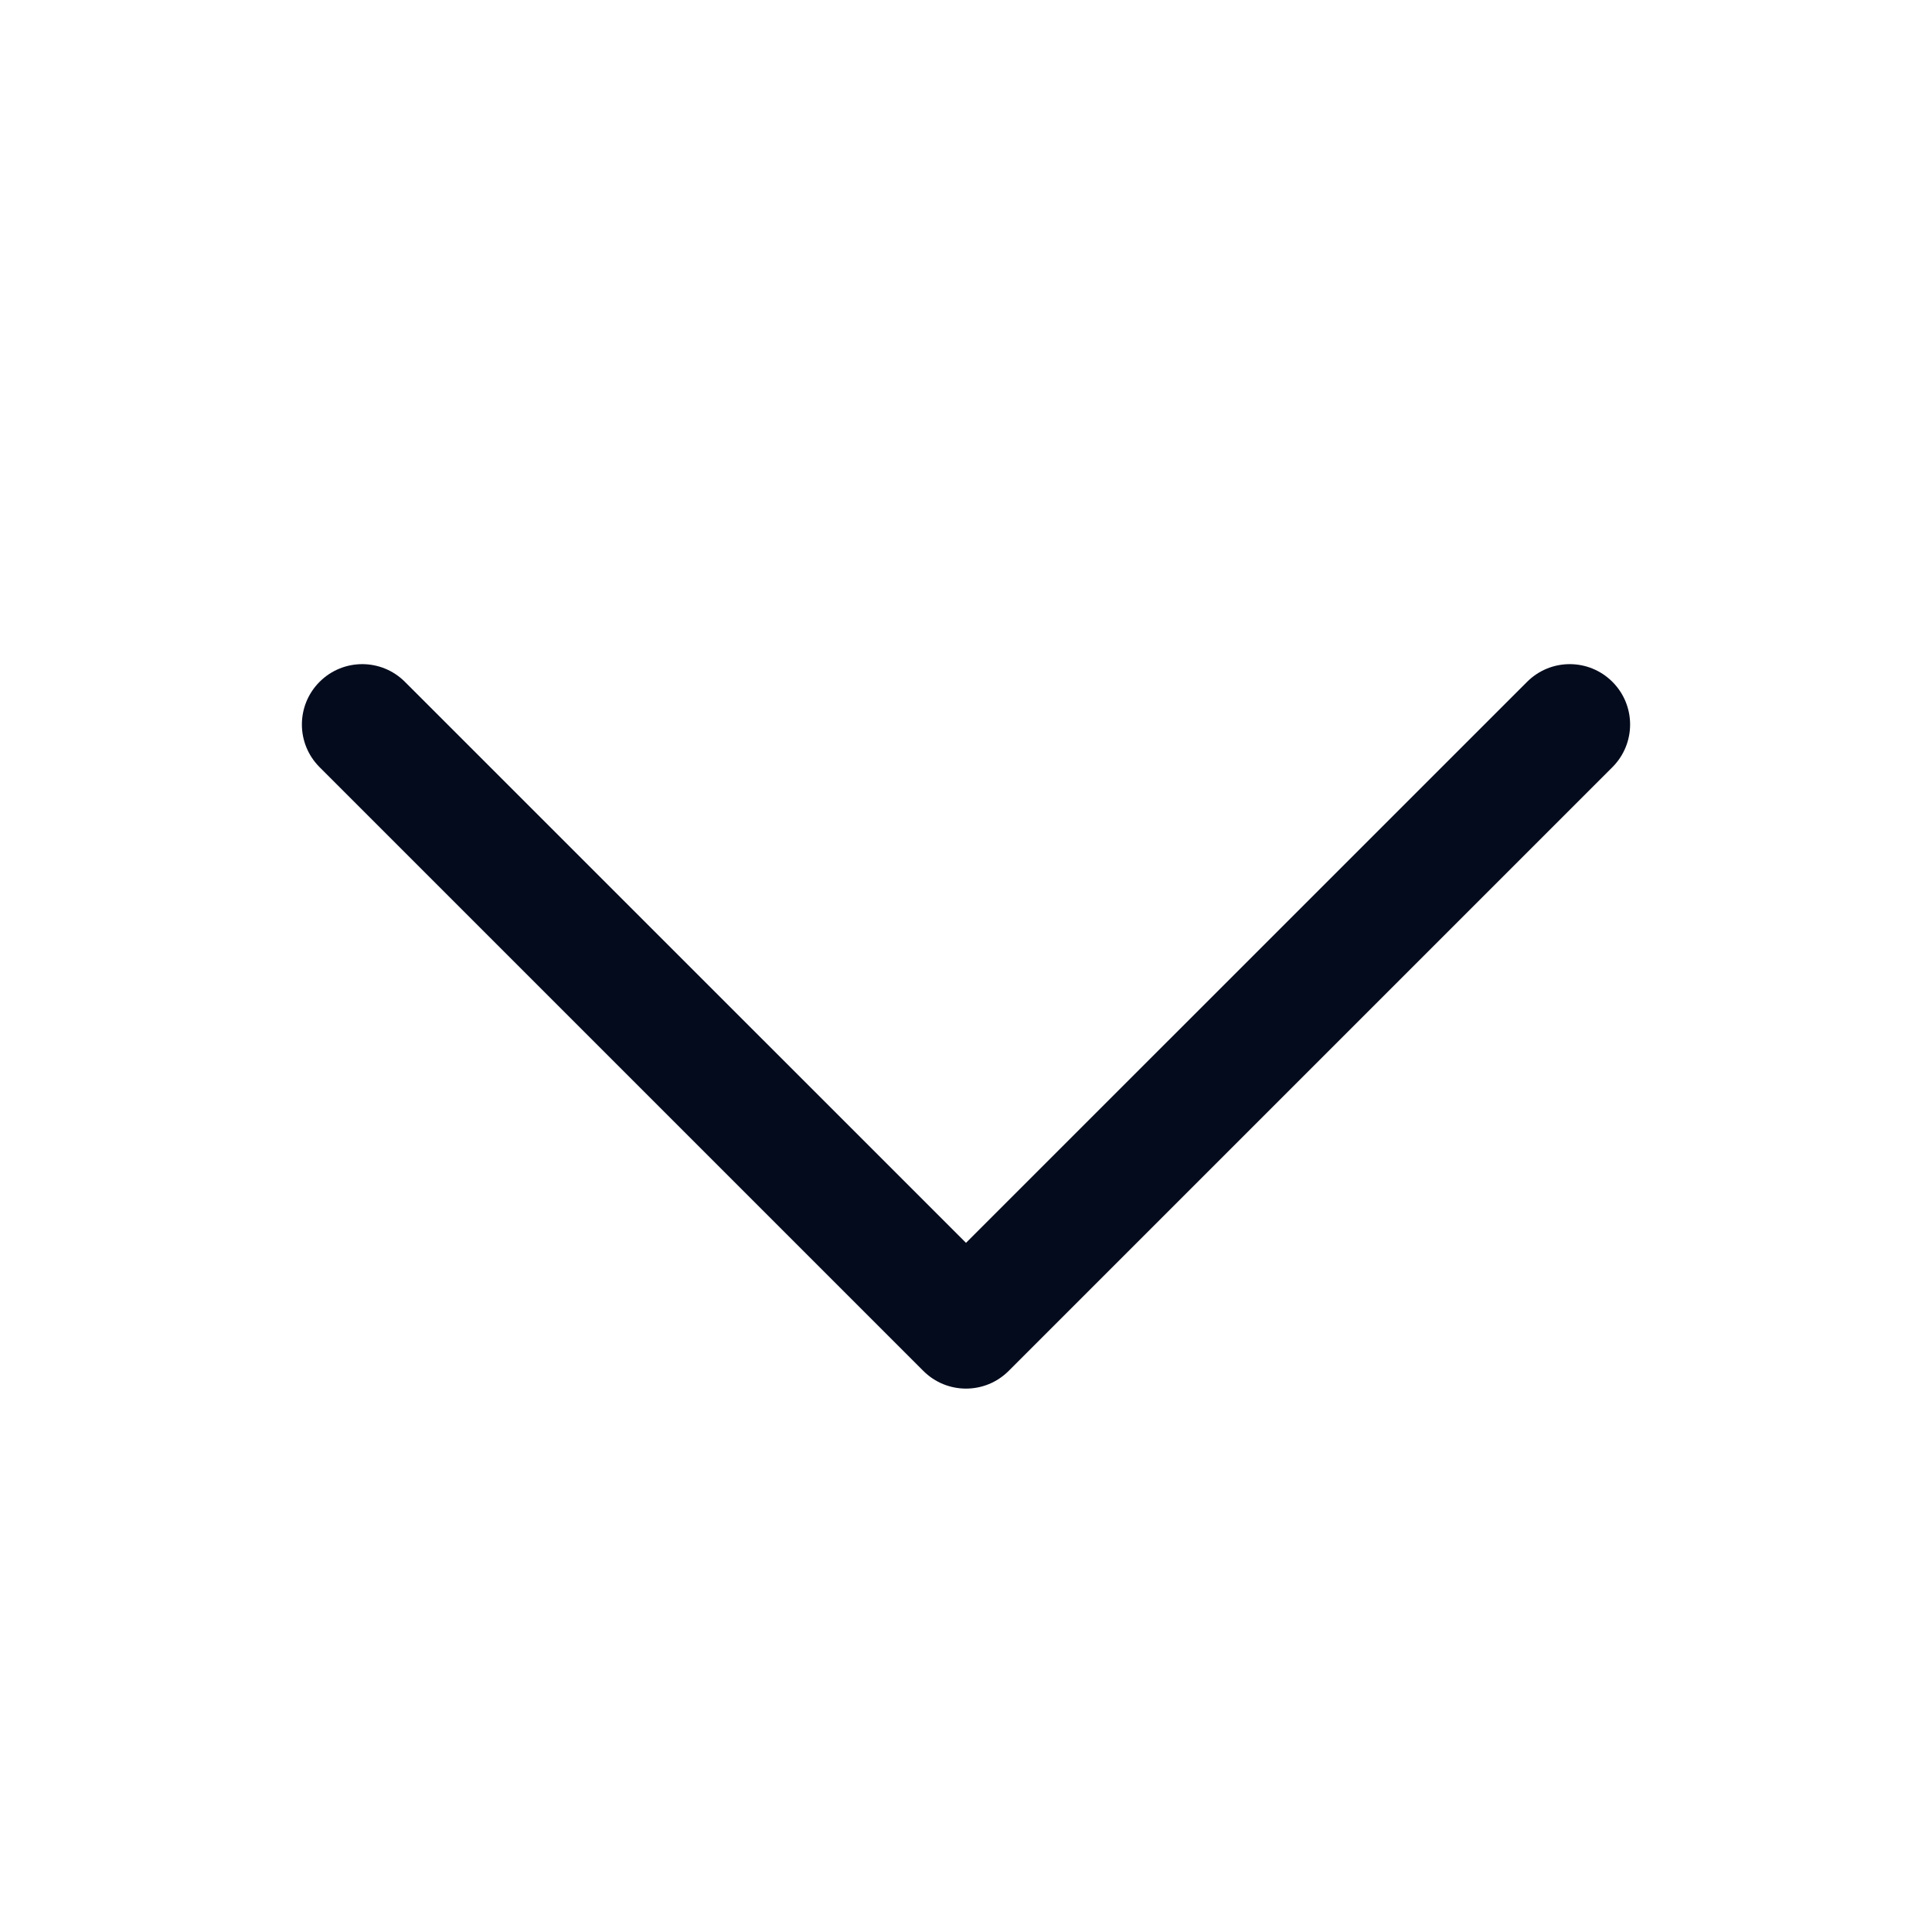
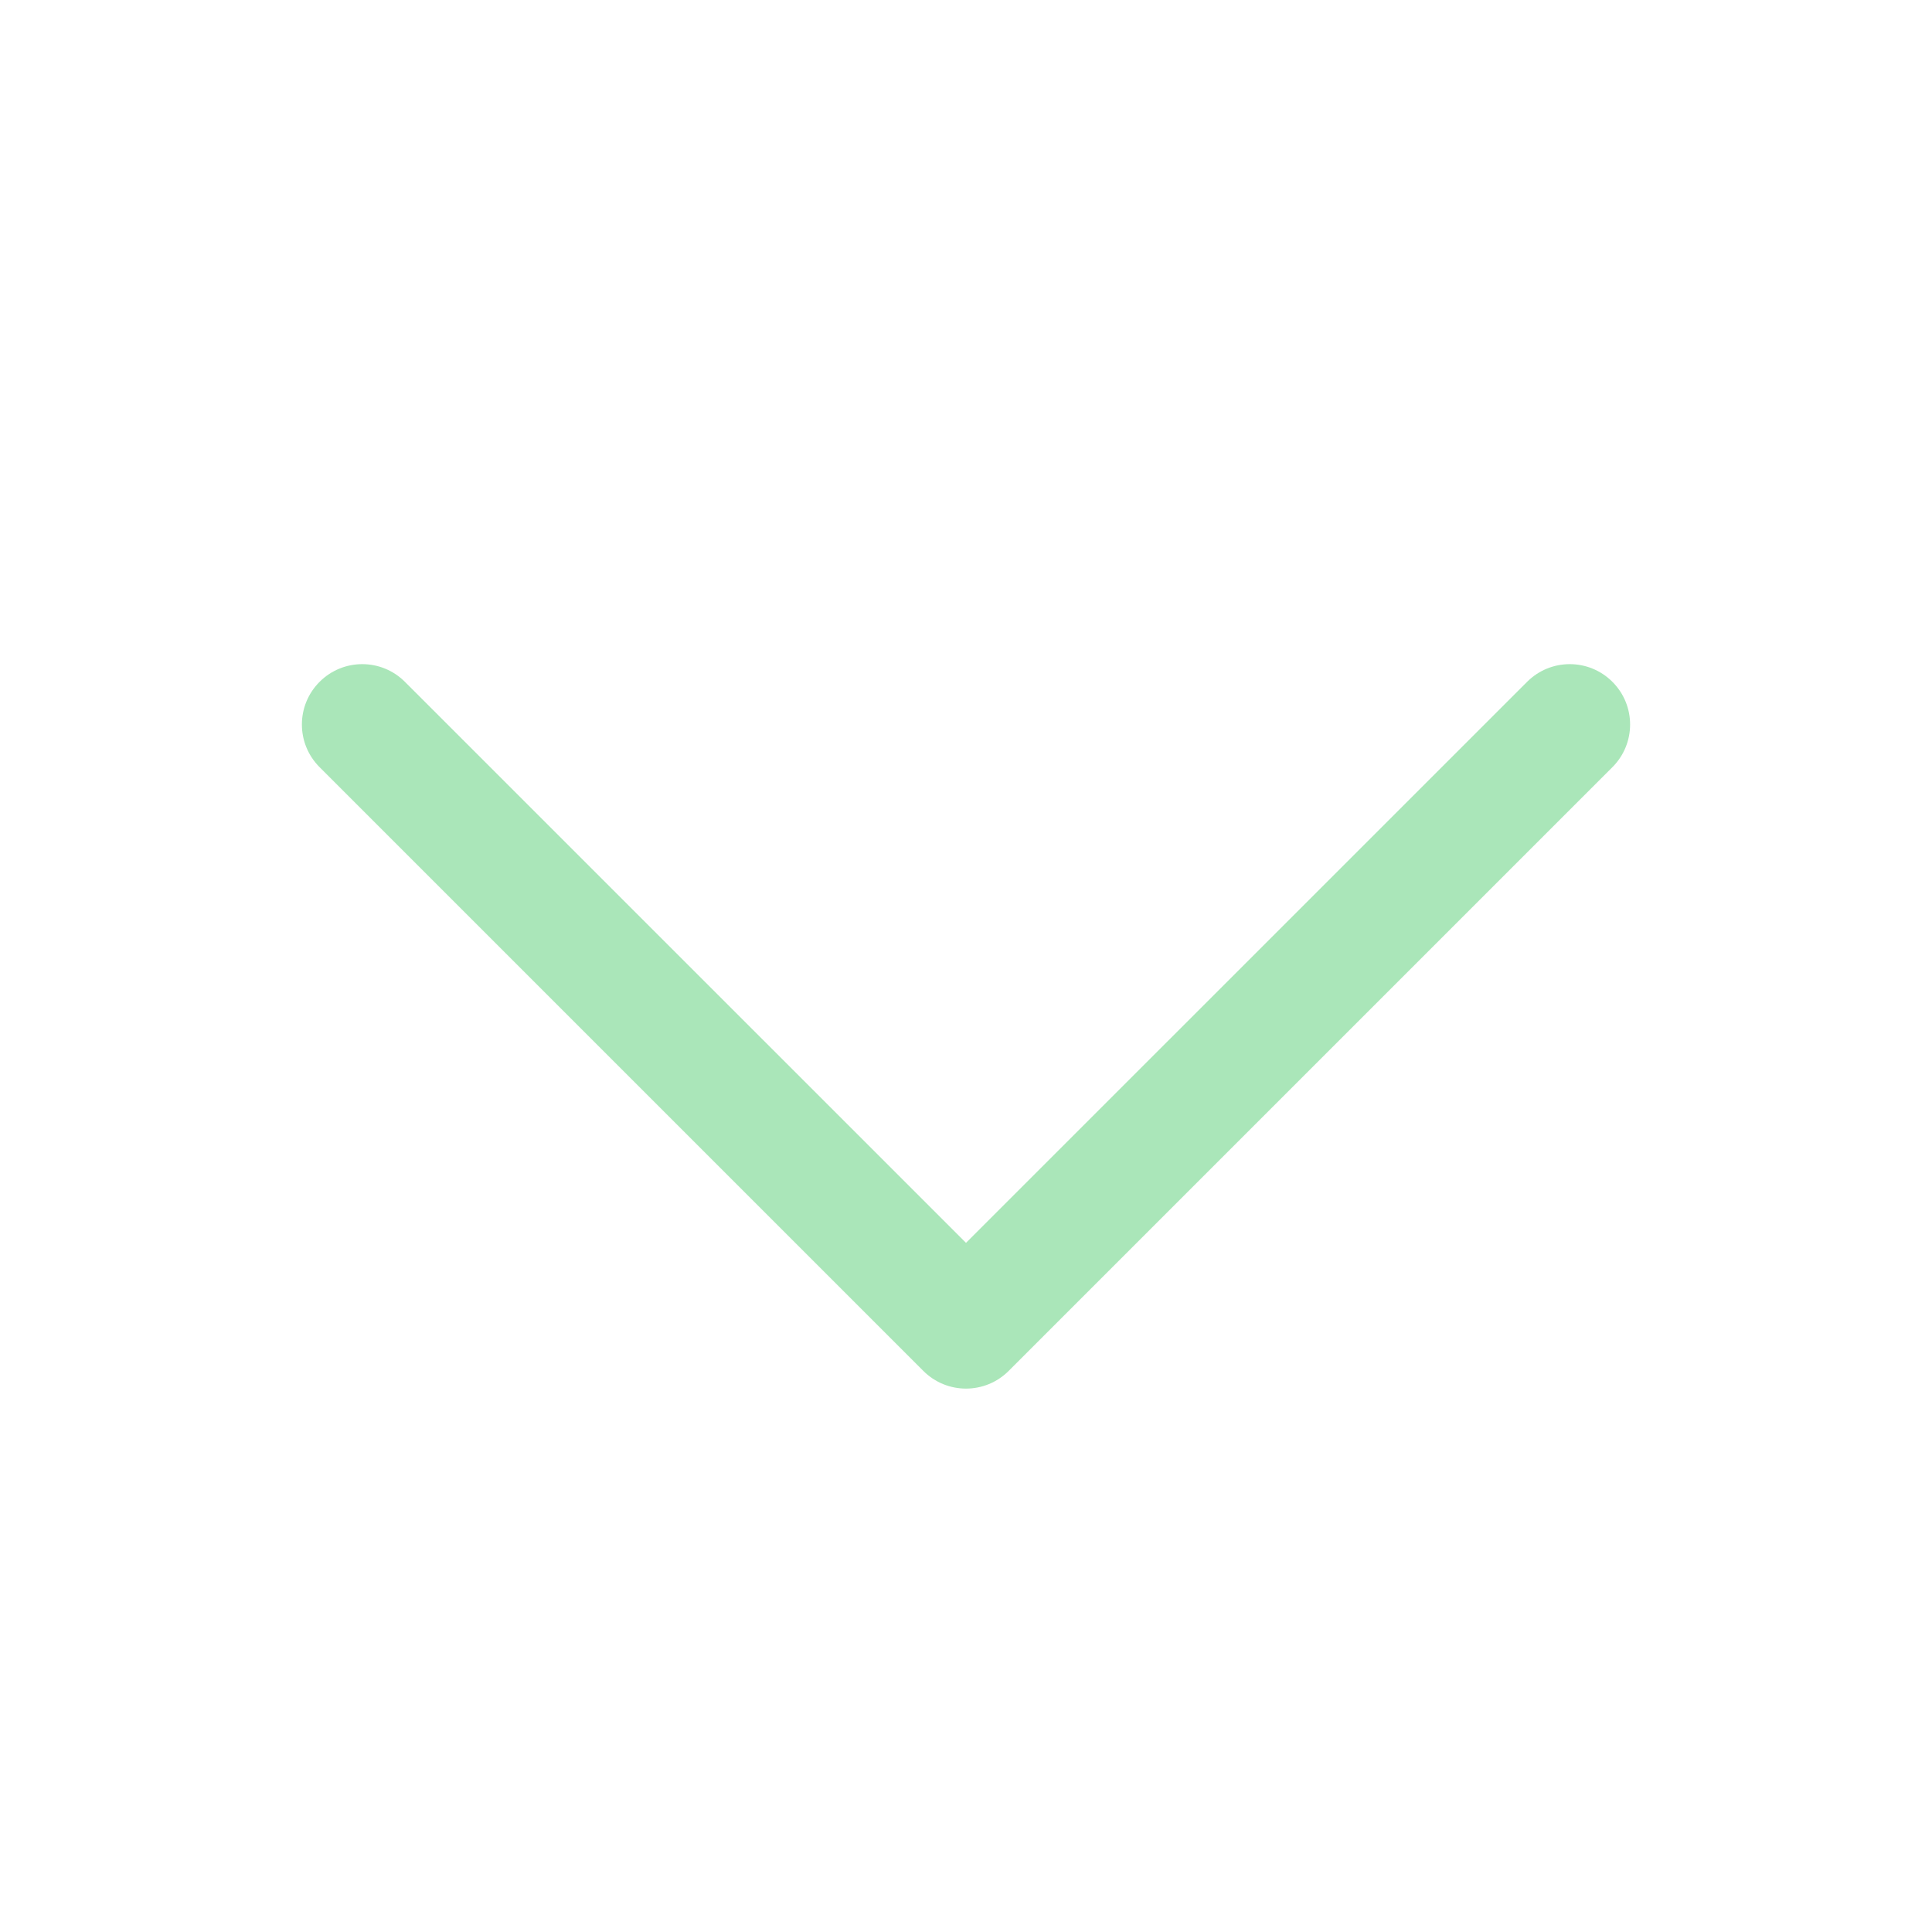
<svg xmlns="http://www.w3.org/2000/svg" width="24" height="24" viewBox="0 0 24 24" fill="none">
-   <path fill-rule="evenodd" clip-rule="evenodd" d="M3.97 8.47C4.263 8.177 4.737 8.177 5.03 8.47L12 15.439L18.97 8.47C19.263 8.177 19.737 8.177 20.03 8.47C20.323 8.763 20.323 9.237 20.03 9.53L12.53 17.03C12.237 17.323 11.763 17.323 11.47 17.03L3.97 9.53C3.677 9.237 3.677 8.763 3.97 8.47Z" fill="#040B1D" />
+   <path fill-rule="evenodd" clip-rule="evenodd" d="M3.97 8.47C4.263 8.177 4.737 8.177 5.03 8.47L12 15.439L18.97 8.47C19.263 8.177 19.737 8.177 20.03 8.47C20.323 8.763 20.323 9.237 20.03 9.53L12.53 17.03C12.237 17.323 11.763 17.323 11.47 17.03L3.97 9.53C3.677 9.237 3.677 8.763 3.97 8.47Z" fill="#AAE6B9" />
</svg>
